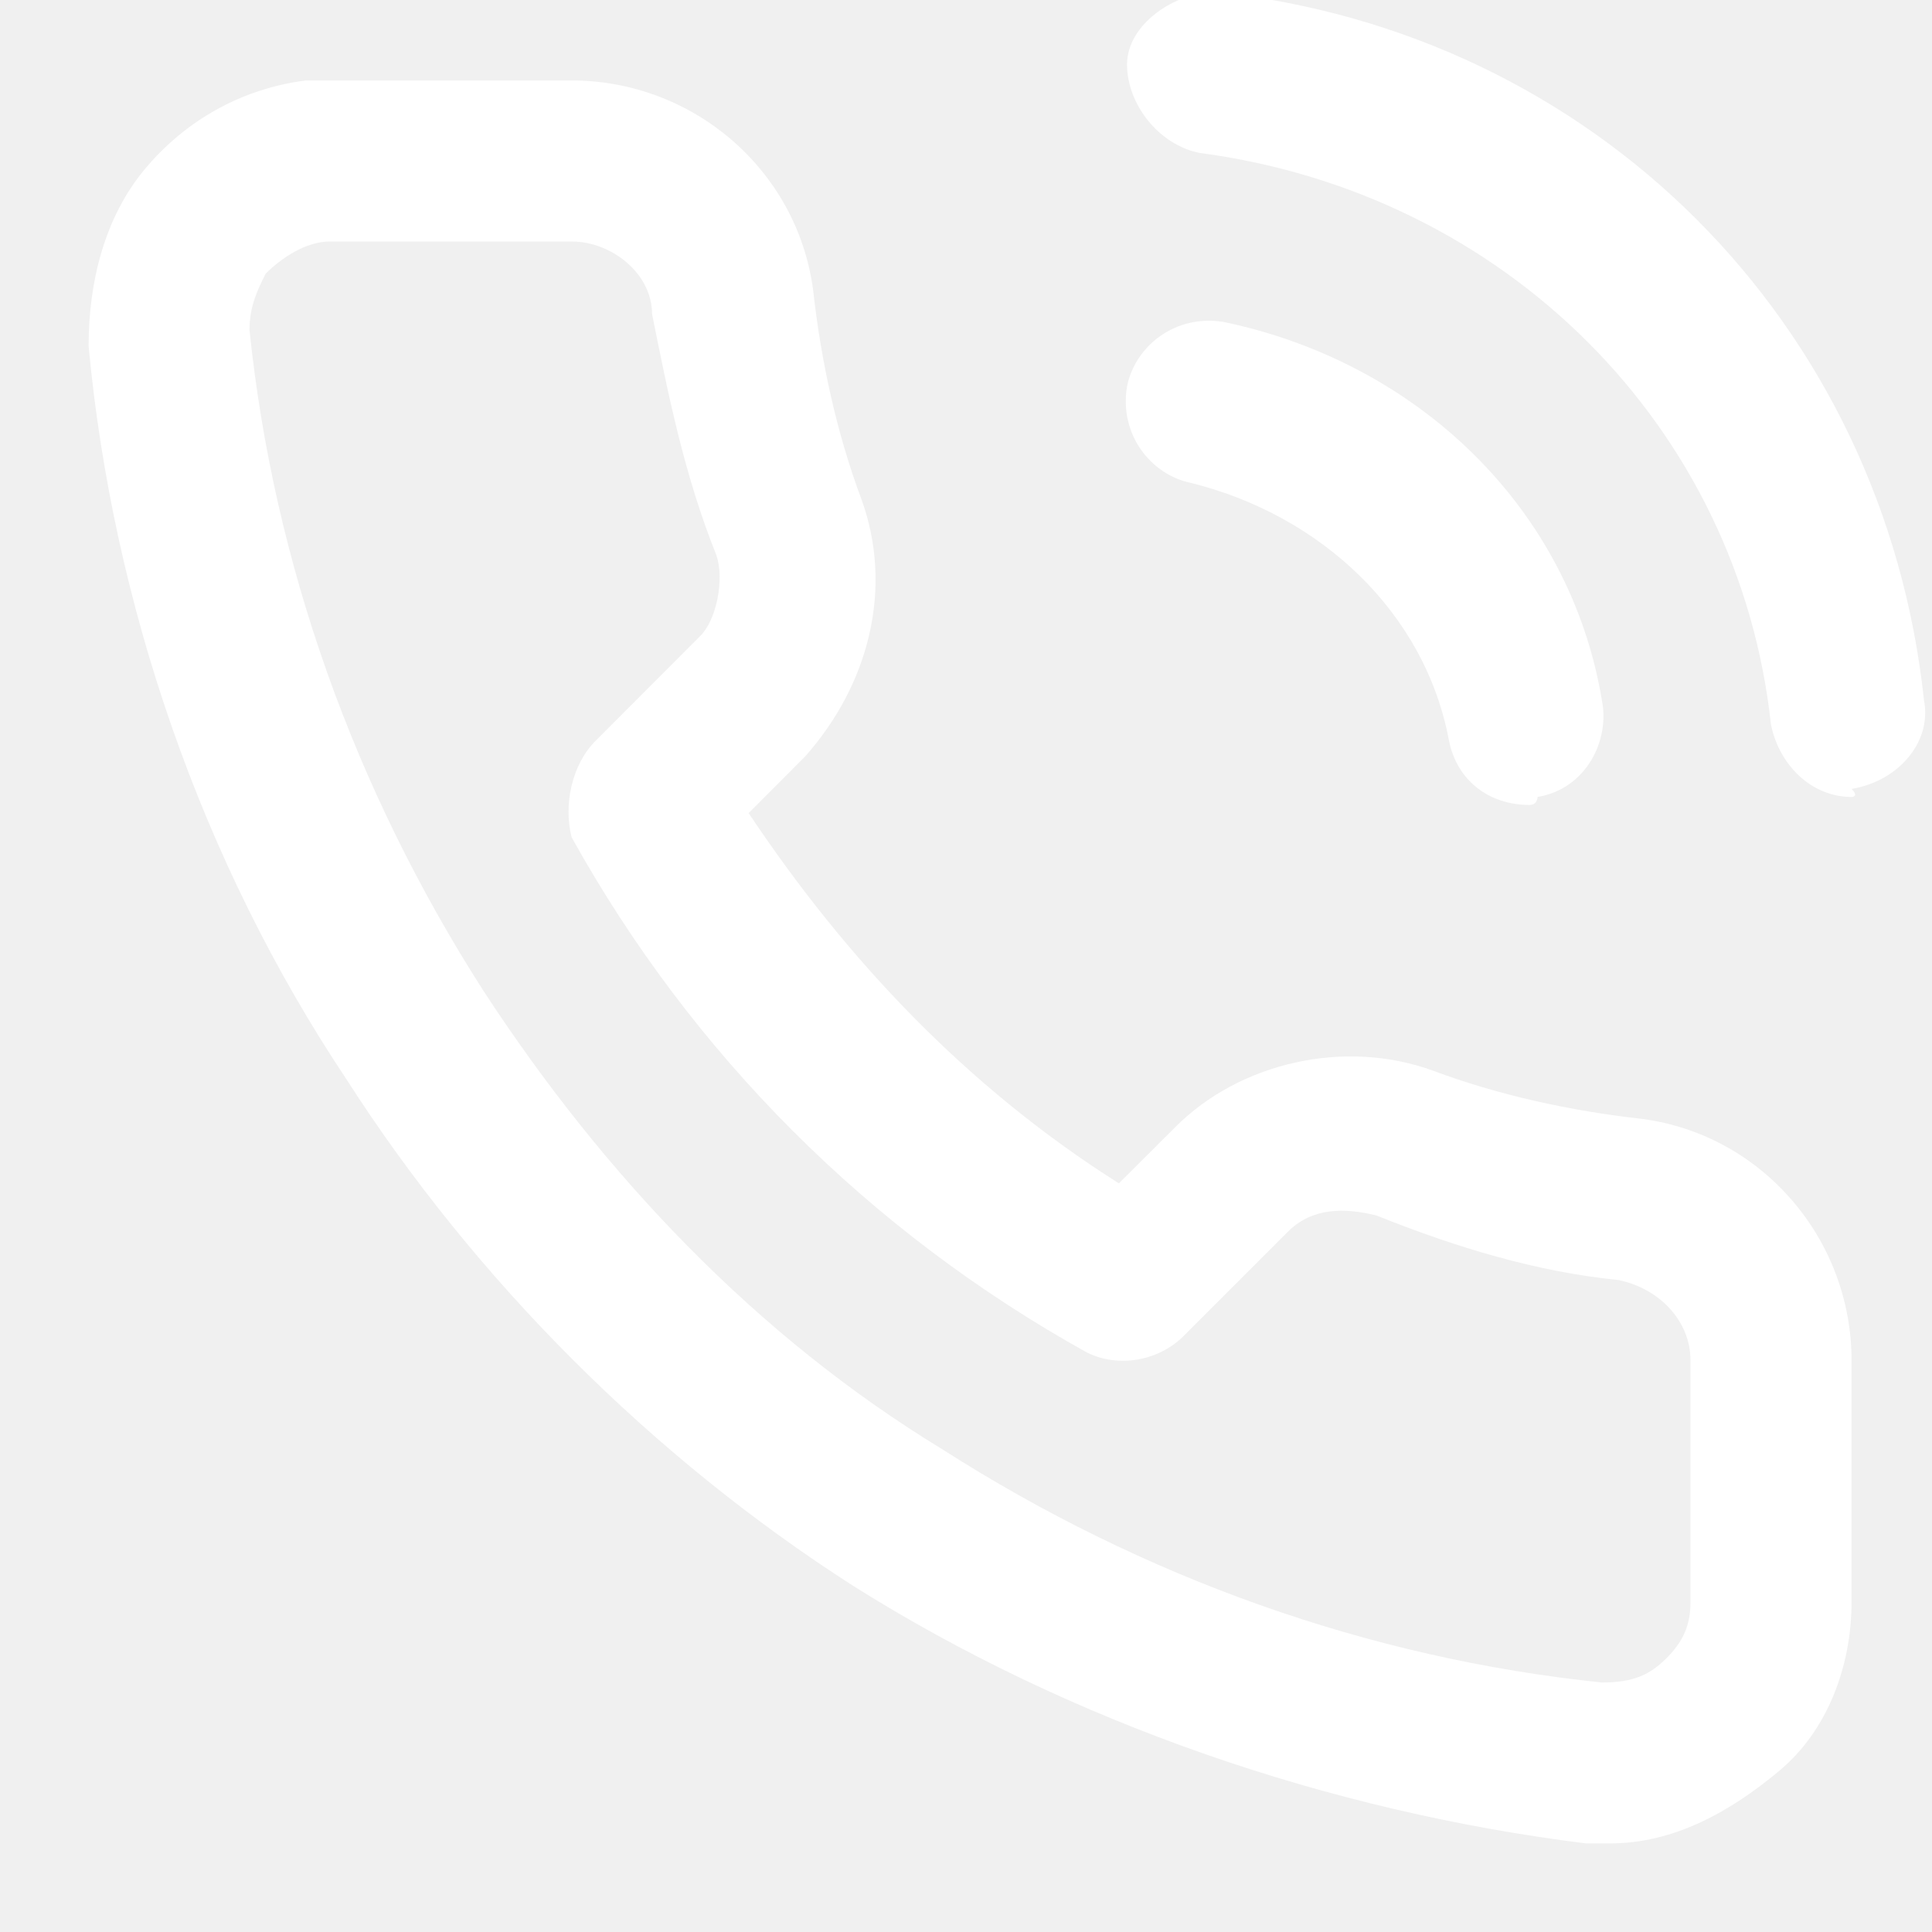
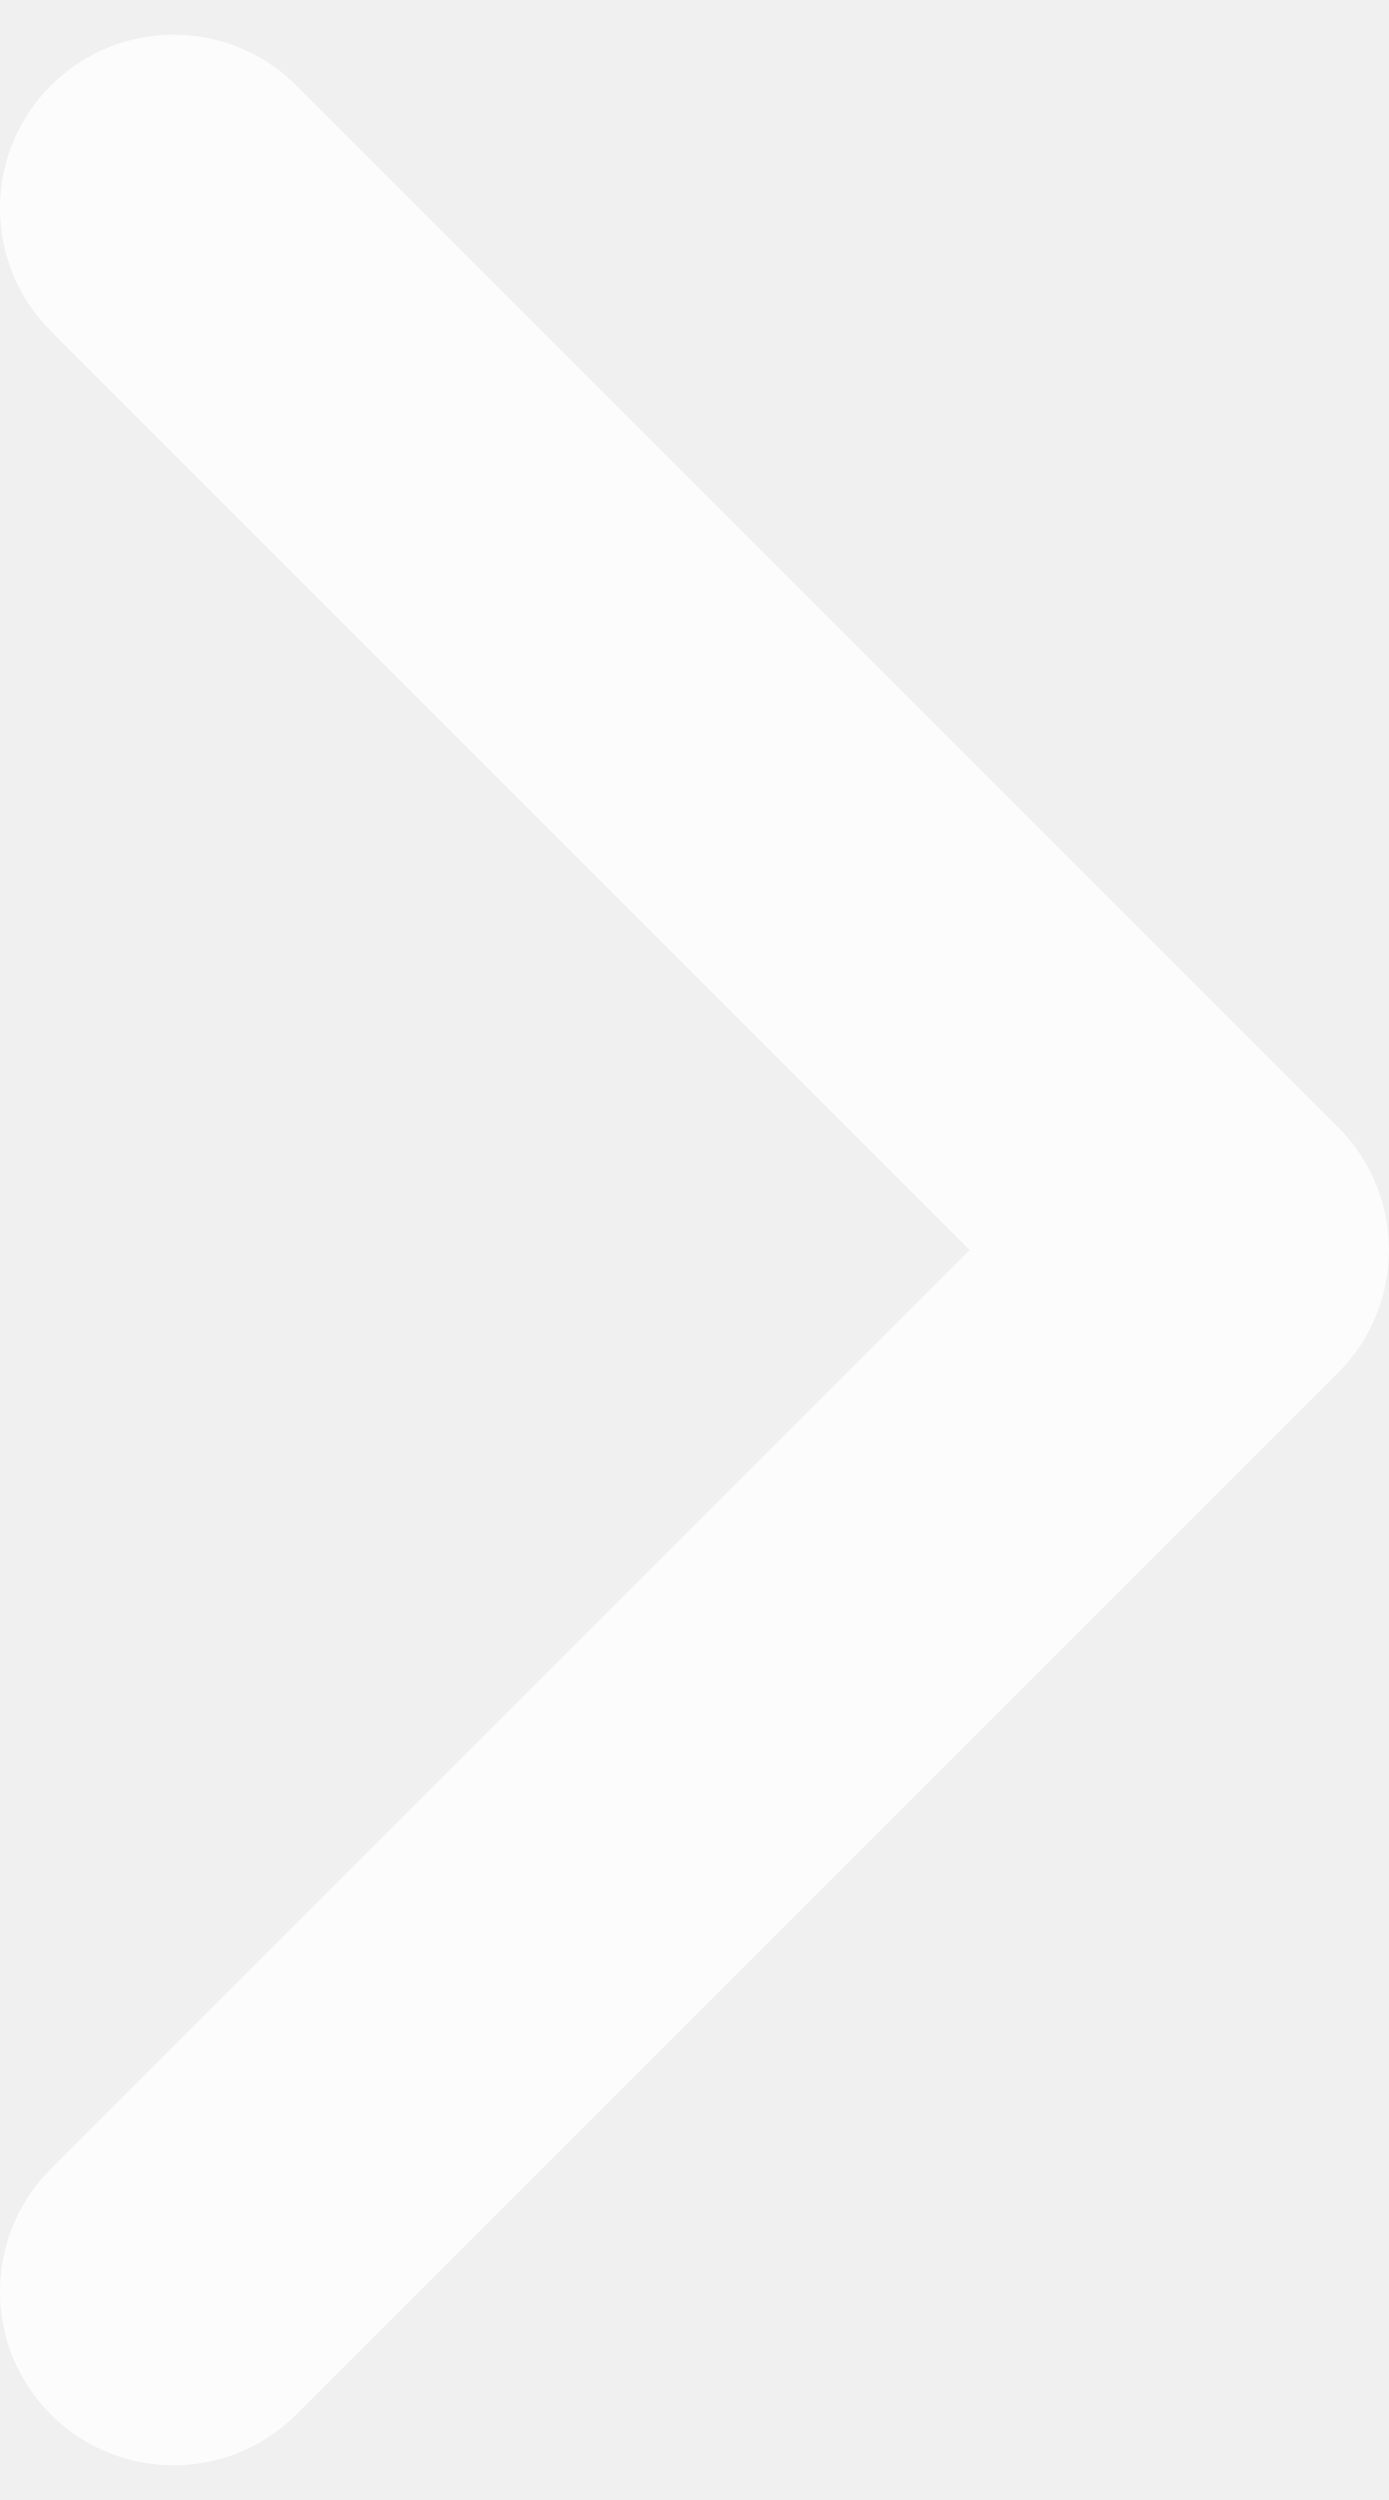
- <svg xmlns="http://www.w3.org/2000/svg" width="14" height="14" viewBox="0 0 14 14" fill="none">
-   <g clip-path="url(#clip0)">
-     <path d="M11.667 13.358C11.608 13.358 11.55 13.358 11.492 13.358C9.625 13.125 7.758 12.483 6.183 11.492C4.725 10.558 3.442 9.275 2.508 7.817C1.458 6.242 0.817 4.375 0.642 2.508C0.642 2.042 0.758 1.575 1.05 1.225C1.342 0.875 1.75 0.642 2.217 0.583C2.275 0.583 2.333 0.583 2.392 0.583H4.142C5.017 0.583 5.775 1.225 5.892 2.1C5.95 2.625 6.067 3.15 6.242 3.617C6.475 4.258 6.3 4.958 5.833 5.483L5.425 5.892C6.125 6.942 7 7.875 8.108 8.575L8.517 8.167C8.983 7.7 9.742 7.525 10.383 7.758C10.85 7.933 11.375 8.05 11.9 8.108C12.775 8.225 13.417 8.983 13.417 9.858V11.608C13.417 12.075 13.242 12.542 12.892 12.833C12.542 13.125 12.133 13.358 11.667 13.358ZM4.142 1.75H2.392C2.217 1.75 2.042 1.867 1.925 1.983C1.867 2.1 1.808 2.217 1.808 2.392C1.983 4.083 2.567 5.717 3.5 7.175C4.375 8.517 5.483 9.683 6.825 10.5C8.283 11.433 9.917 12.017 11.608 12.192C11.842 12.192 11.958 12.133 12.075 12.017C12.192 11.9 12.25 11.783 12.25 11.608V9.858C12.25 9.567 12.017 9.333 11.725 9.275C11.142 9.217 10.558 9.042 9.975 8.808C9.742 8.75 9.508 8.75 9.333 8.925L8.575 9.683C8.4 9.858 8.108 9.917 7.875 9.8C6.3 8.925 5.017 7.642 4.142 6.067C4.083 5.833 4.142 5.542 4.317 5.367L5.075 4.608C5.192 4.492 5.25 4.2 5.192 4.025C4.958 3.442 4.842 2.858 4.725 2.275C4.725 1.983 4.433 1.75 4.142 1.75ZM11.083 5.833C10.792 5.833 10.558 5.658 10.5 5.367C10.325 4.433 9.567 3.733 8.633 3.5C8.342 3.442 8.108 3.15 8.167 2.8C8.225 2.508 8.517 2.275 8.867 2.333C10.267 2.625 11.375 3.675 11.608 5.075C11.667 5.367 11.492 5.717 11.142 5.775C11.142 5.775 11.142 5.833 11.083 5.833ZM13.417 5.775C13.125 5.775 12.892 5.542 12.833 5.25C12.6 3.092 10.908 1.4 8.692 1.108C8.4 1.05 8.167 0.758 8.167 0.467C8.167 0.175 8.517 -0.058 8.808 -0.058C11.55 0.233 13.65 2.333 13.942 5.075C14 5.367 13.767 5.658 13.417 5.717C13.475 5.775 13.417 5.775 13.417 5.775Z" fill="white" />
-   </g>
-   <defs>
-     <clipPath id="clip0">
-       <rect width="14" height="14" fill="white" />
-     </clipPath>
-   </defs>
+ <svg xmlns="http://www.w3.org/2000/svg" width="10" height="18" fill="none">
+   <path fill-rule="evenodd" clip-rule="evenodd" d="M.366.616a1.25 1.25 0 011.768 0l7.5 7.5a1.25 1.25 0 010 1.768l-7.5 7.5a1.25 1.25 0 01-1.768-1.768L6.982 9 .366 2.384a1.25 1.25 0 010-1.768z" fill="#fff" fill-opacity=".8" />
</svg>
